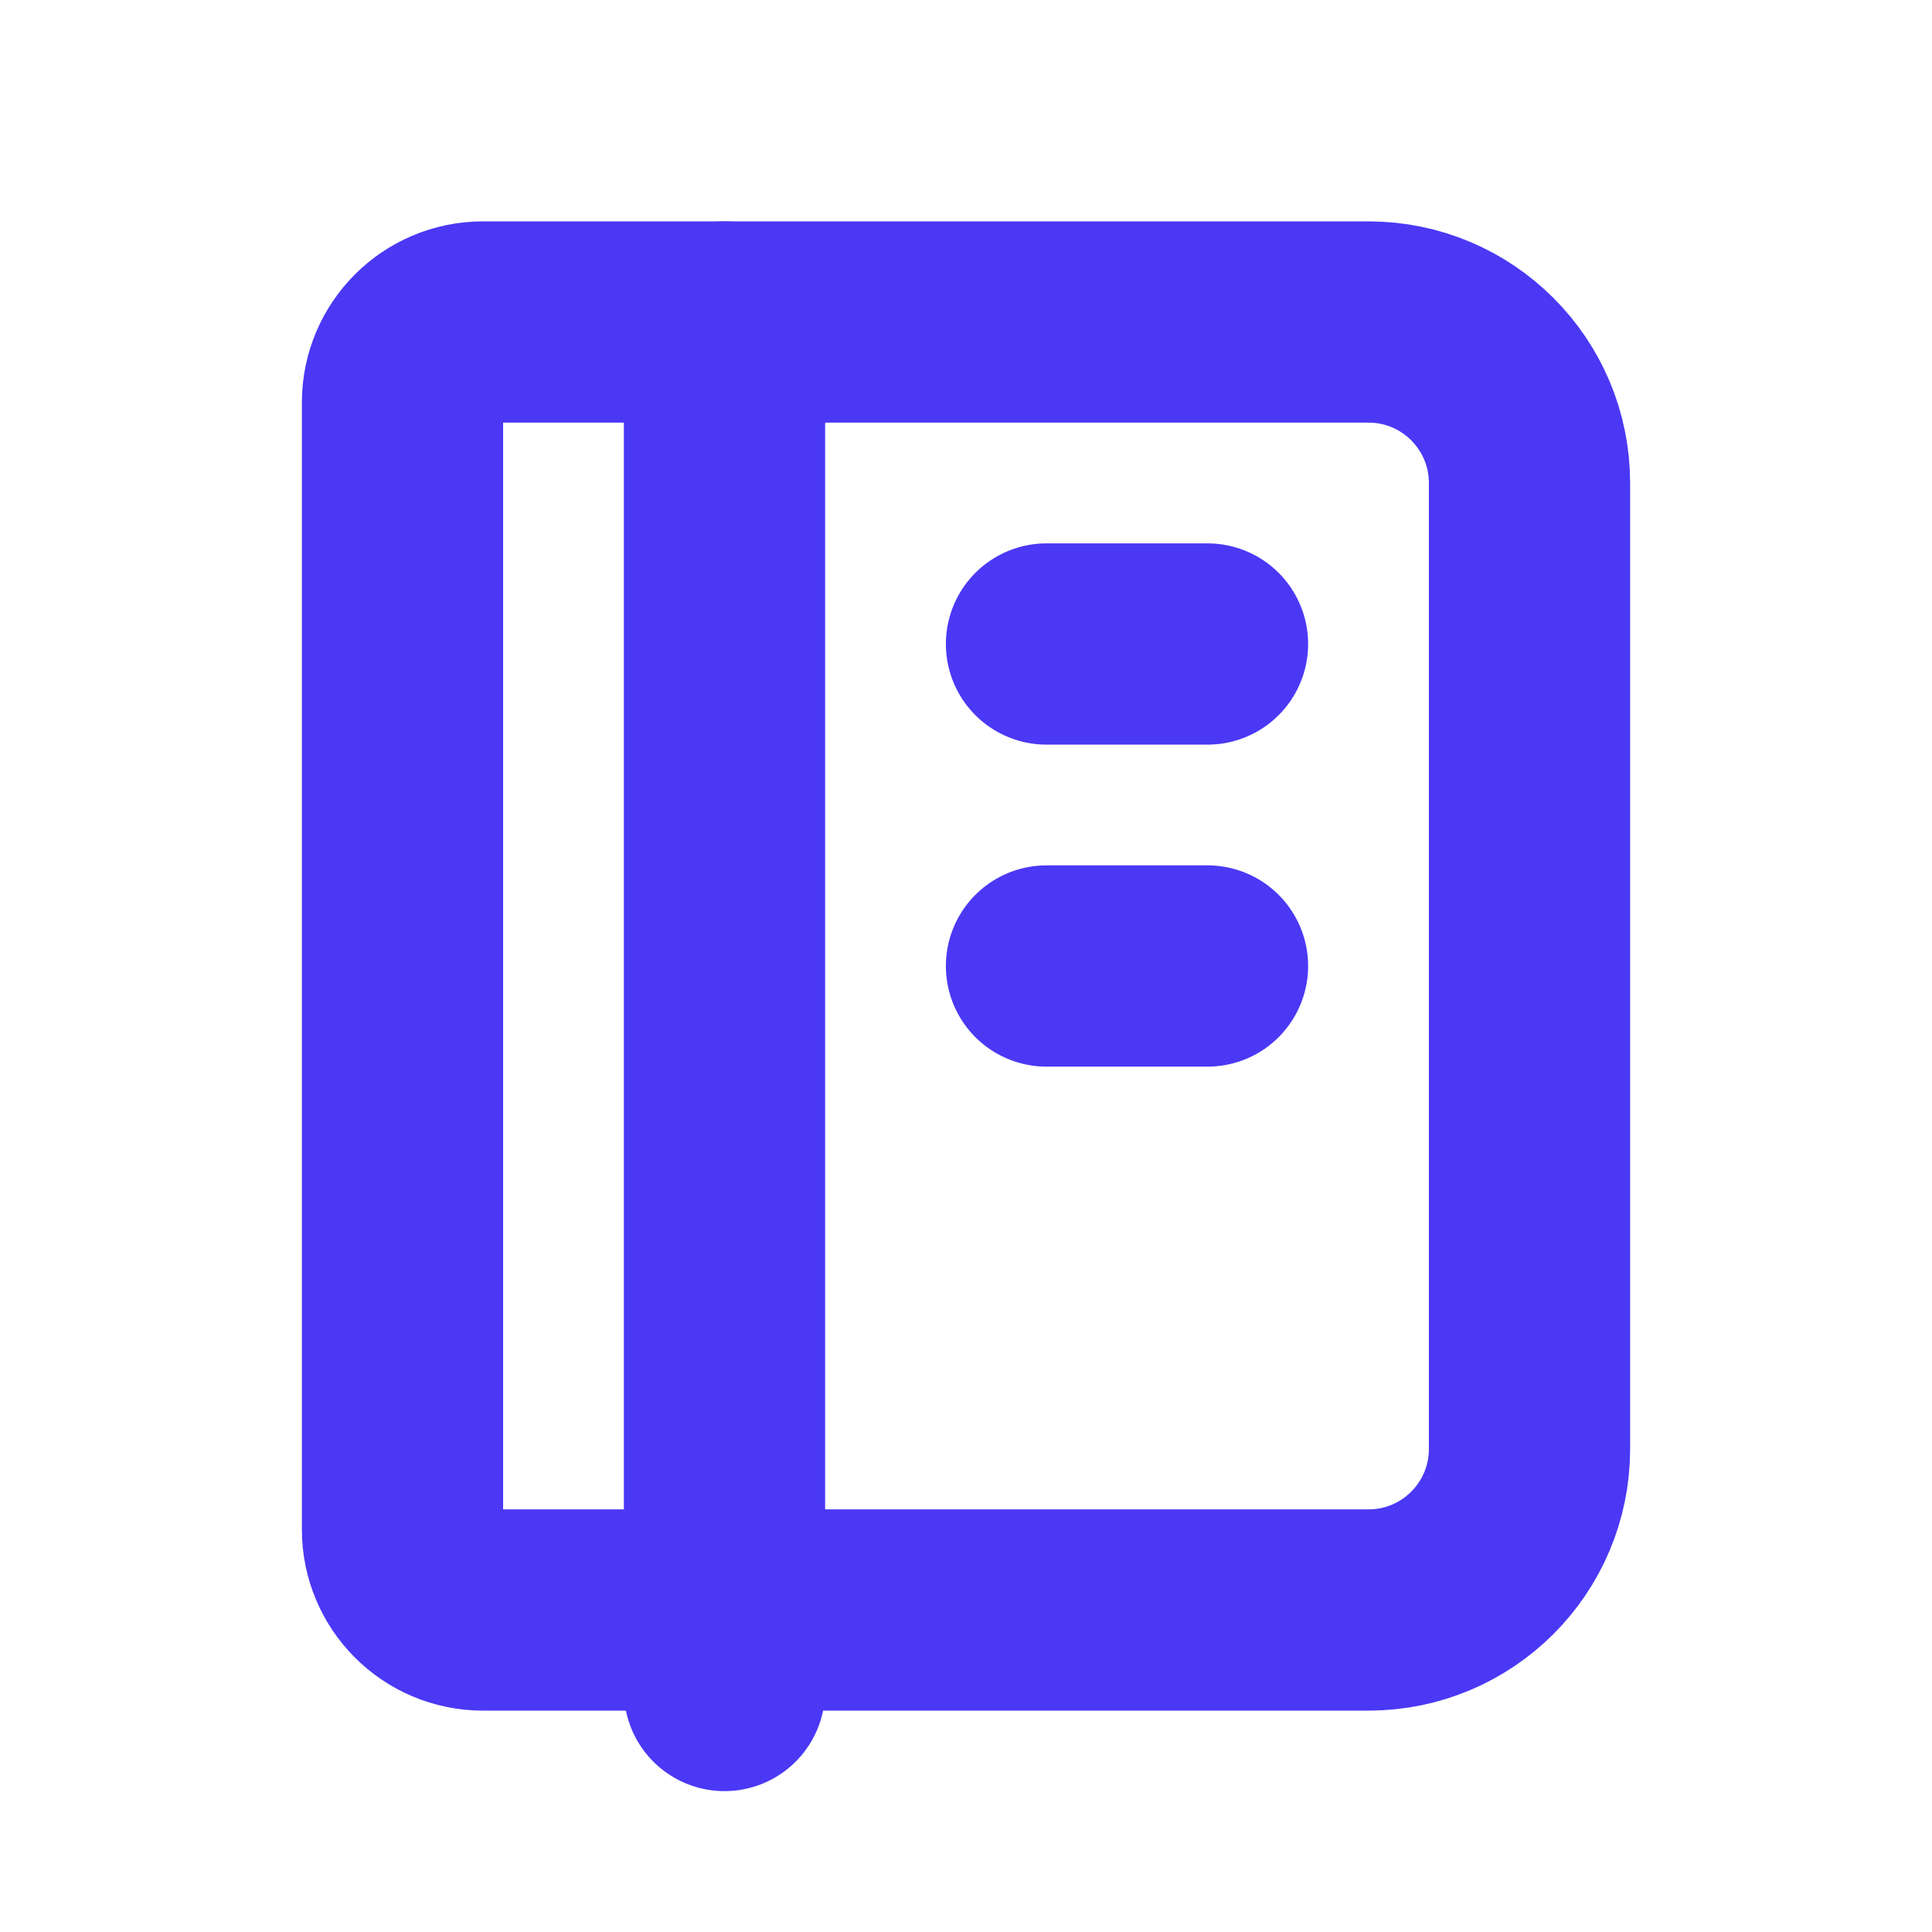
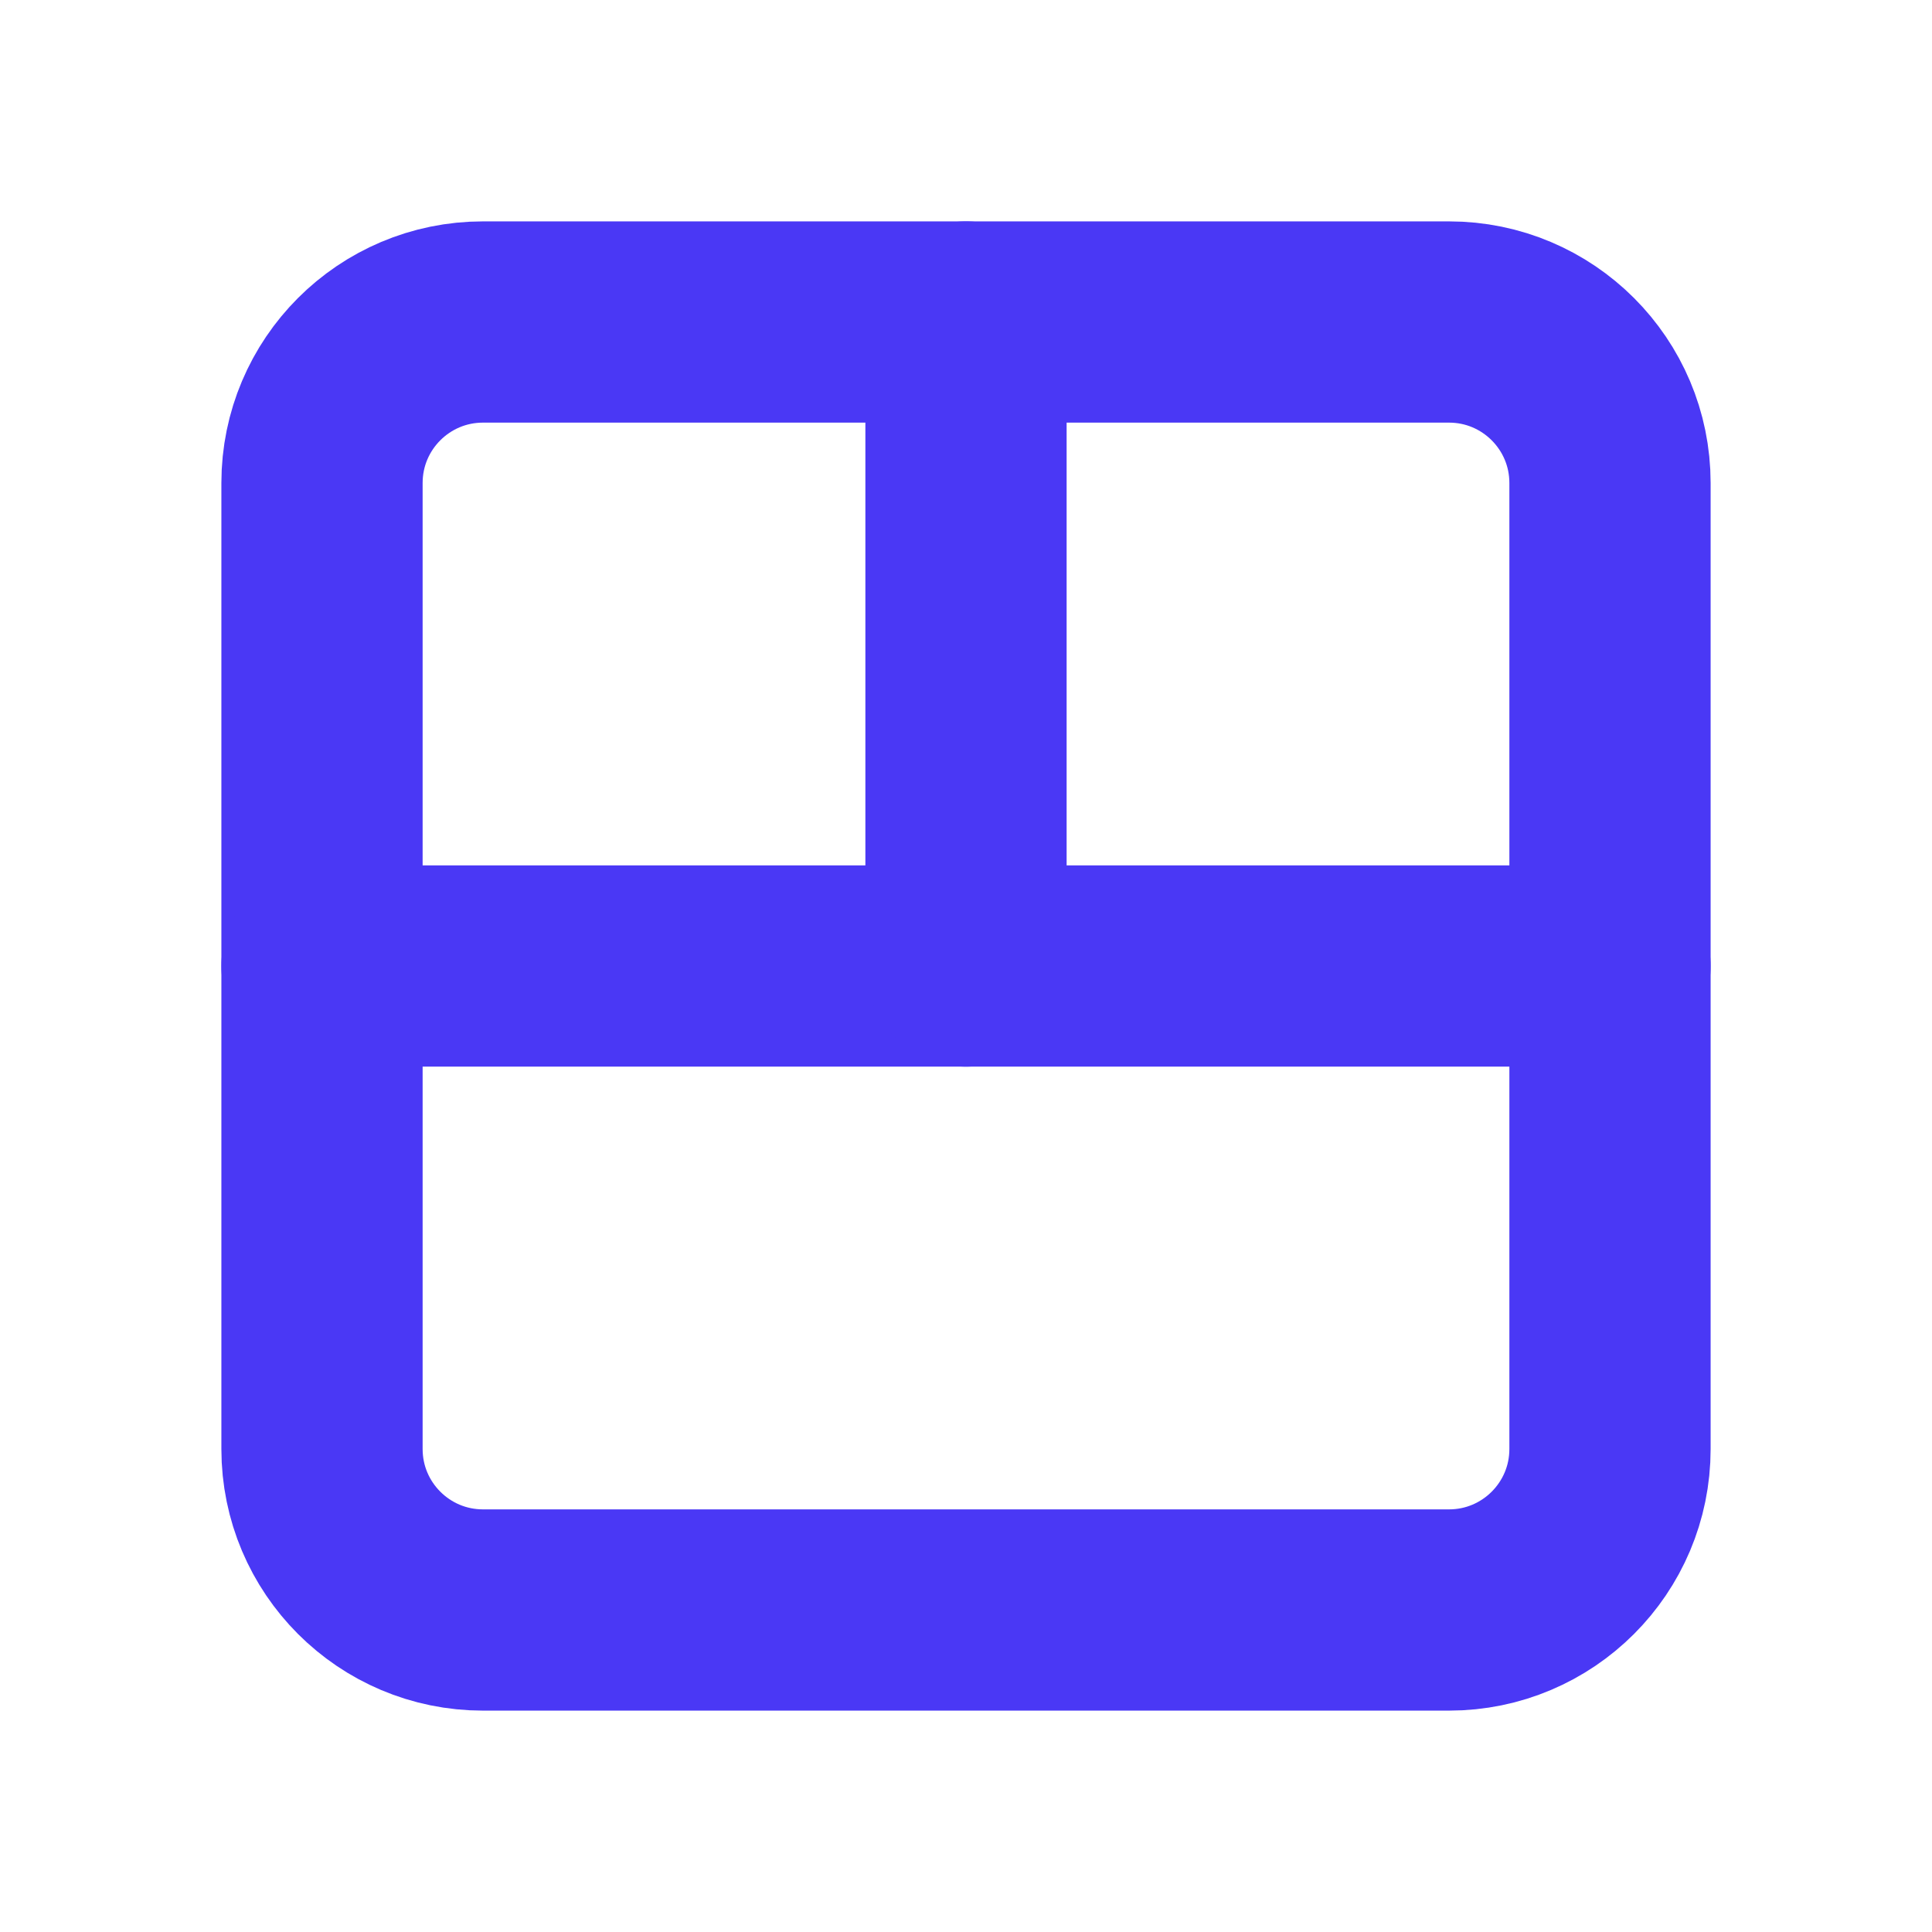
<svg xmlns="http://www.w3.org/2000/svg" width="24" height="24" viewBox="0 0 24 24" fill="none" stroke="#4A38F5" stroke-width="2.5" stroke-linecap="round" stroke-linejoin="round" aria-hidden="true">
-   <path d="M6 4h11a2 2 0 0 1 2 2v12a2 2 0 0 1 -2 2h-11a1 1 0 0 1 -1 -1v-14a1 1 0 0 1 1 -1" />
-   <path d="M9 4v17" />
-   <path d="M13 8l2 0" />
-   <path d="M13 12l2 0" />
+   <path d="M4 4m0 2a2 2 0 0 1 2 -2h12a2 2 0 0 1 2 2v12a2 2 0 0 1 -2 2h-12a2 2 0 0 1 -2 -2z" />
+   <path d="M4 12h16" />
+   <path d="M12 4v8" />
</svg>
